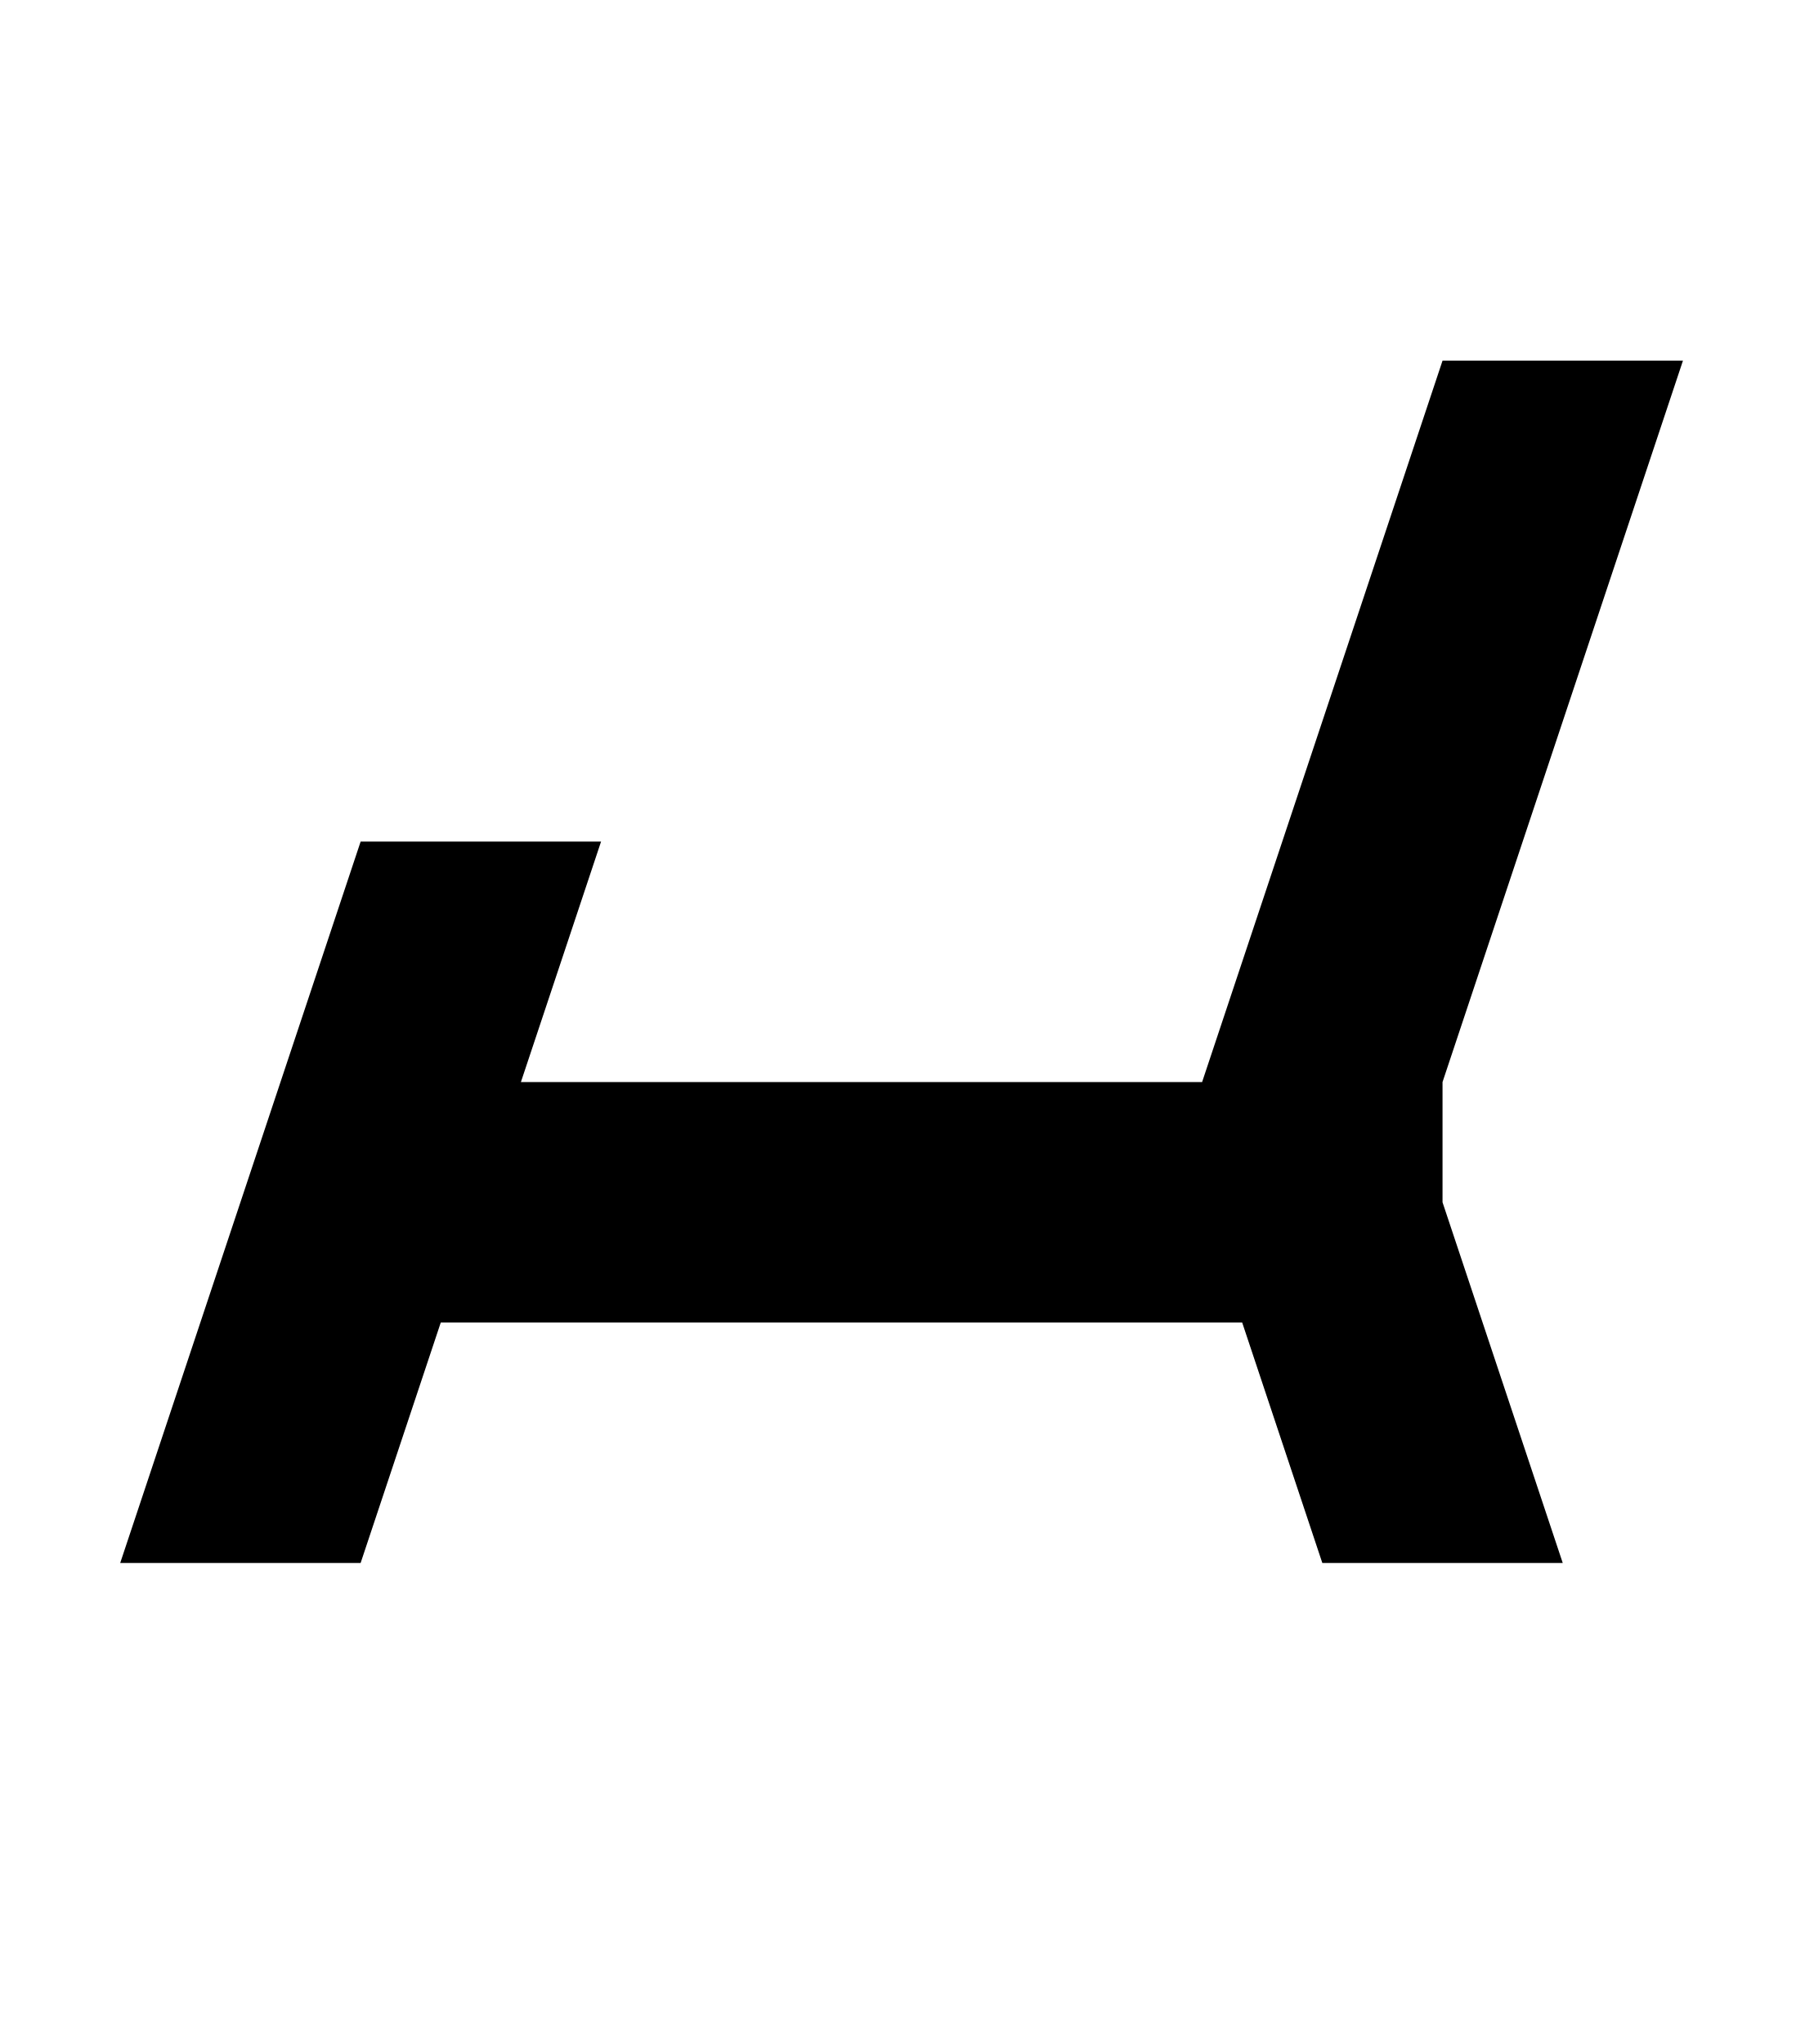
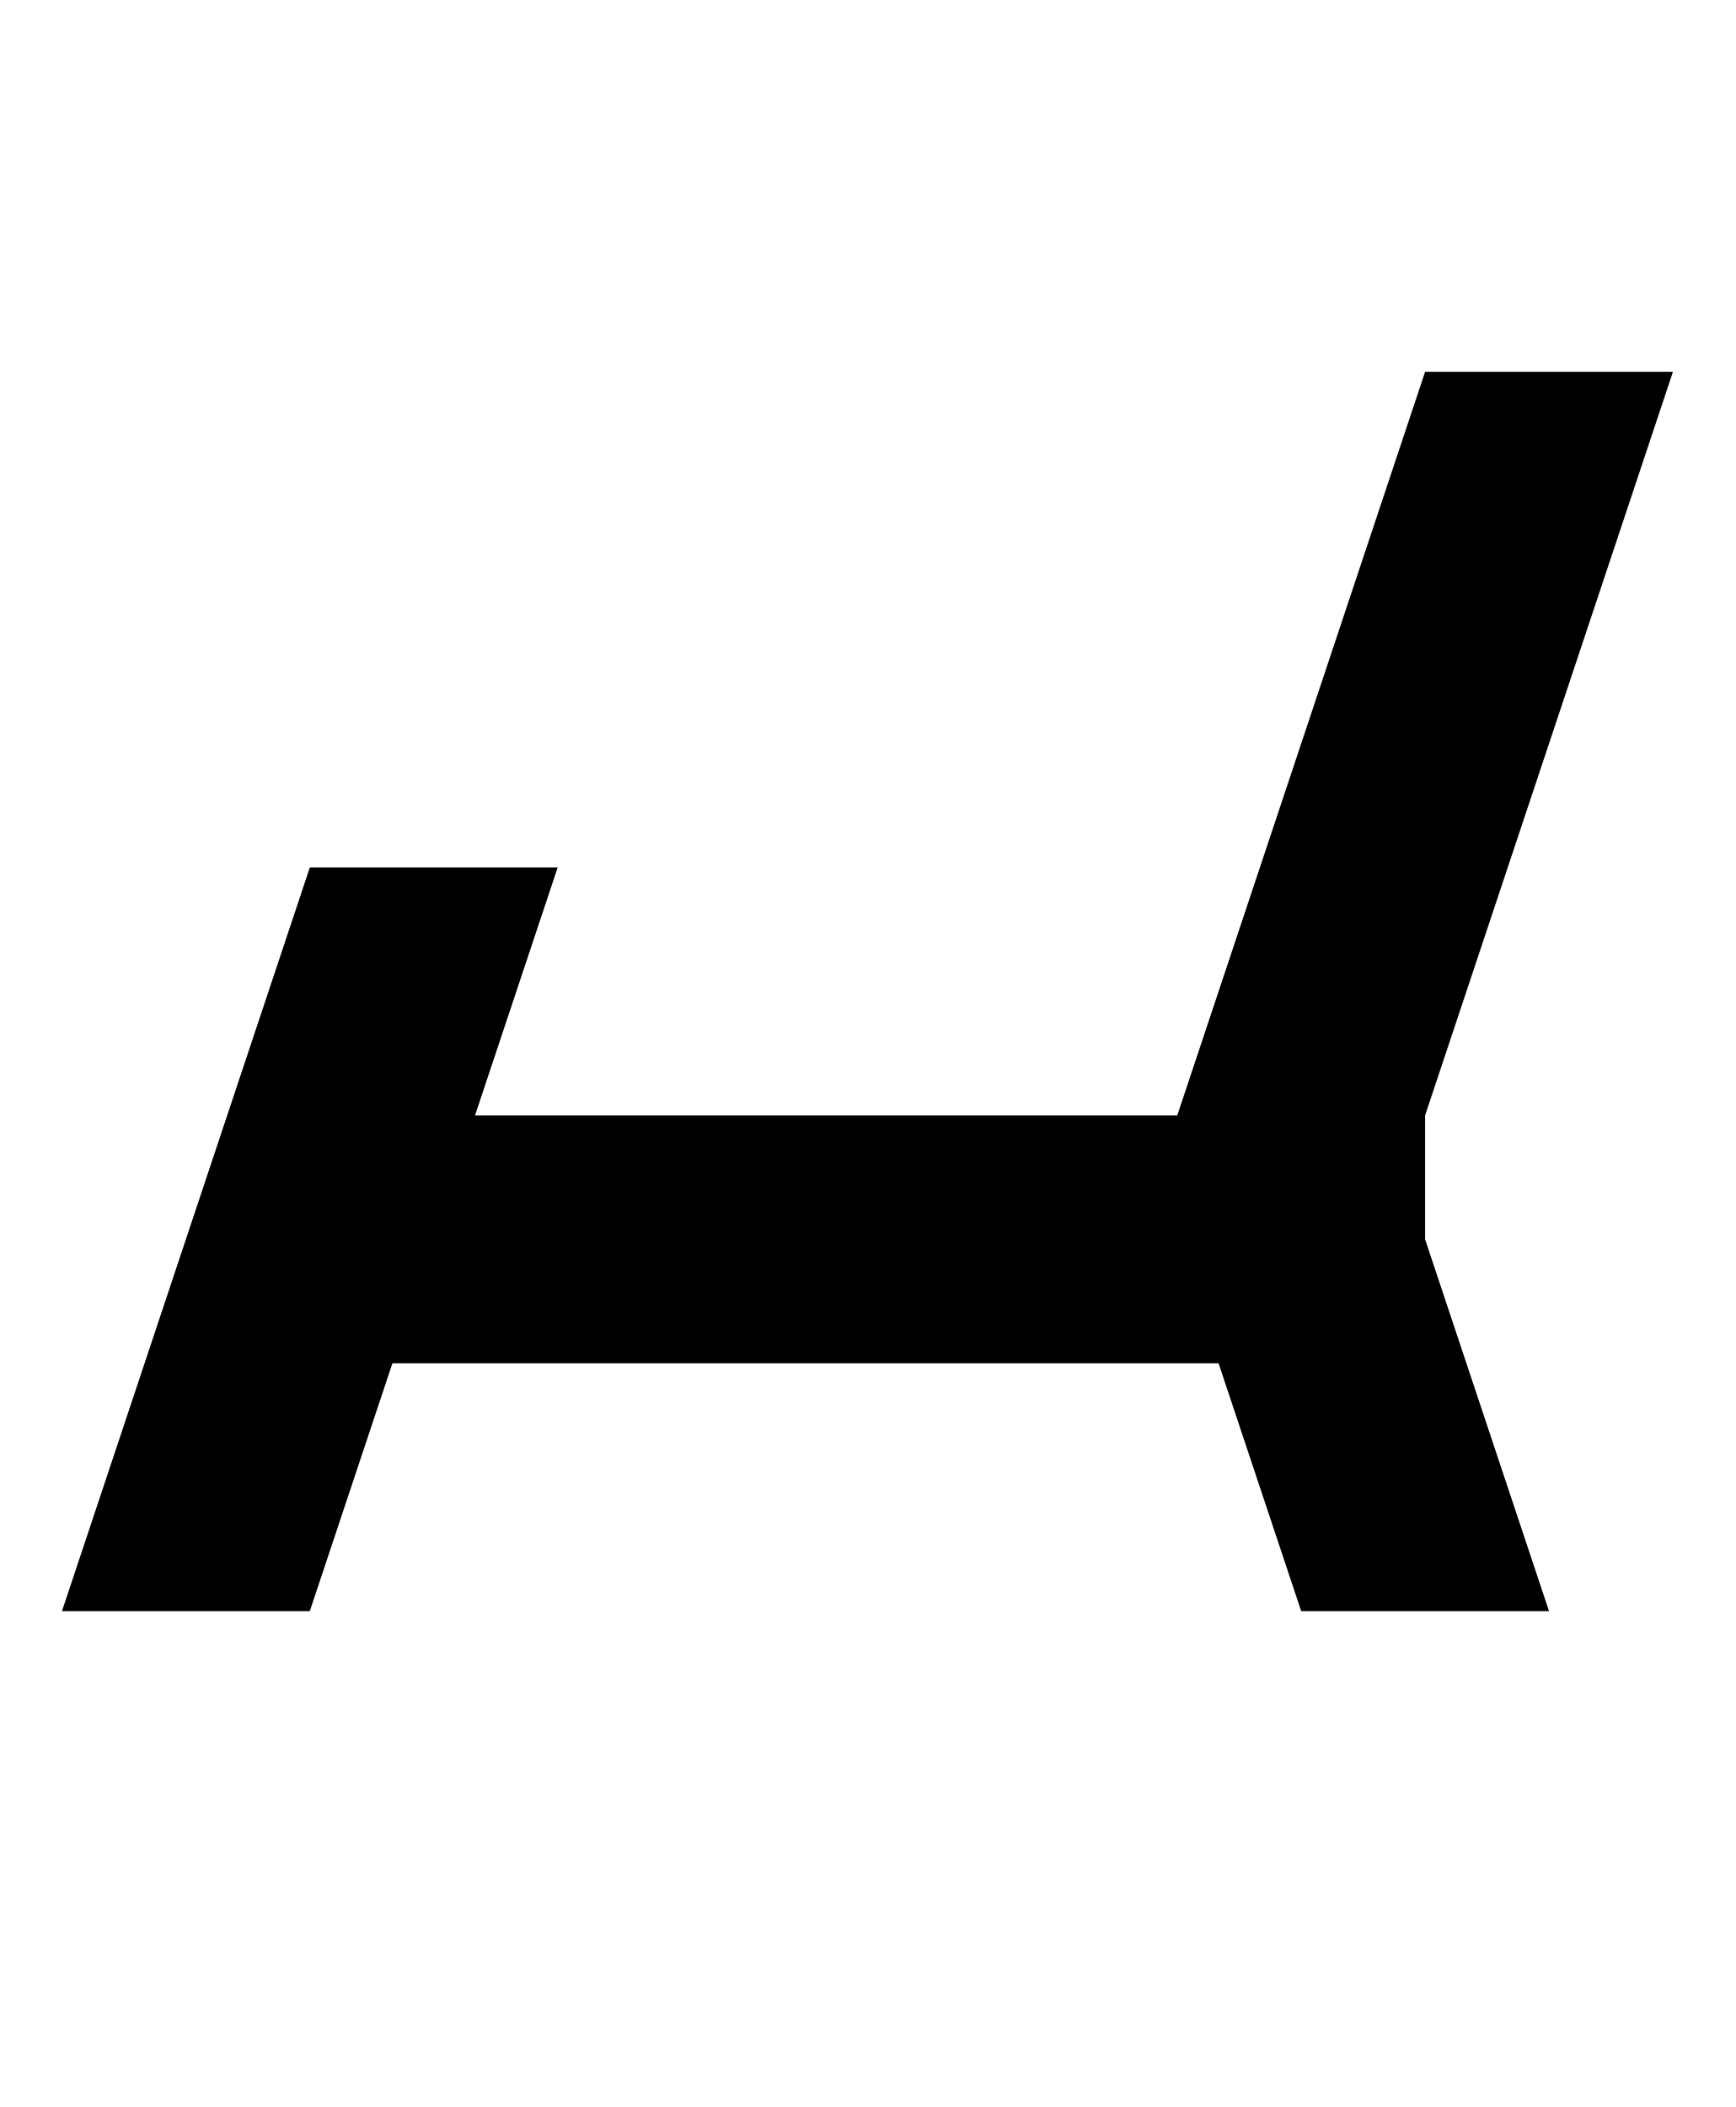
- <svg xmlns="http://www.w3.org/2000/svg" width="883" height="1000" viewBox="0 0 883 1000" fill="none">
-   <path fill-rule="evenodd" clip-rule="evenodd" d="M705.84 176.46L647.02 352.92L588.2 529.38H254.886L294.1 411.74H235.28H176.46L117.64 588.2L58.82 764.66H117.64H176.46L215.674 647.02H607.806L647.02 764.66H705.84H764.66L705.84 588.2V529.38L764.66 352.92L823.48 176.46H764.66H705.84Z" fill="black" />
+ <svg xmlns="http://www.w3.org/2000/svg" width="824" height="1000" viewBox="0 0 824 1000" fill="none">
+   <path fill-rule="evenodd" clip-rule="evenodd" d="M676.43 176.46L617.61 352.92L558.79 529.38H225.476L264.69 411.74H205.87H147.05L88.23 588.2L29.41 764.66H88.23H147.05L186.264 647.02H578.396L617.61 764.66H676.43H735.25L676.43 588.2V529.38L735.25 352.92L794.07 176.46H735.25H676.43Z" fill="black" />
</svg>
